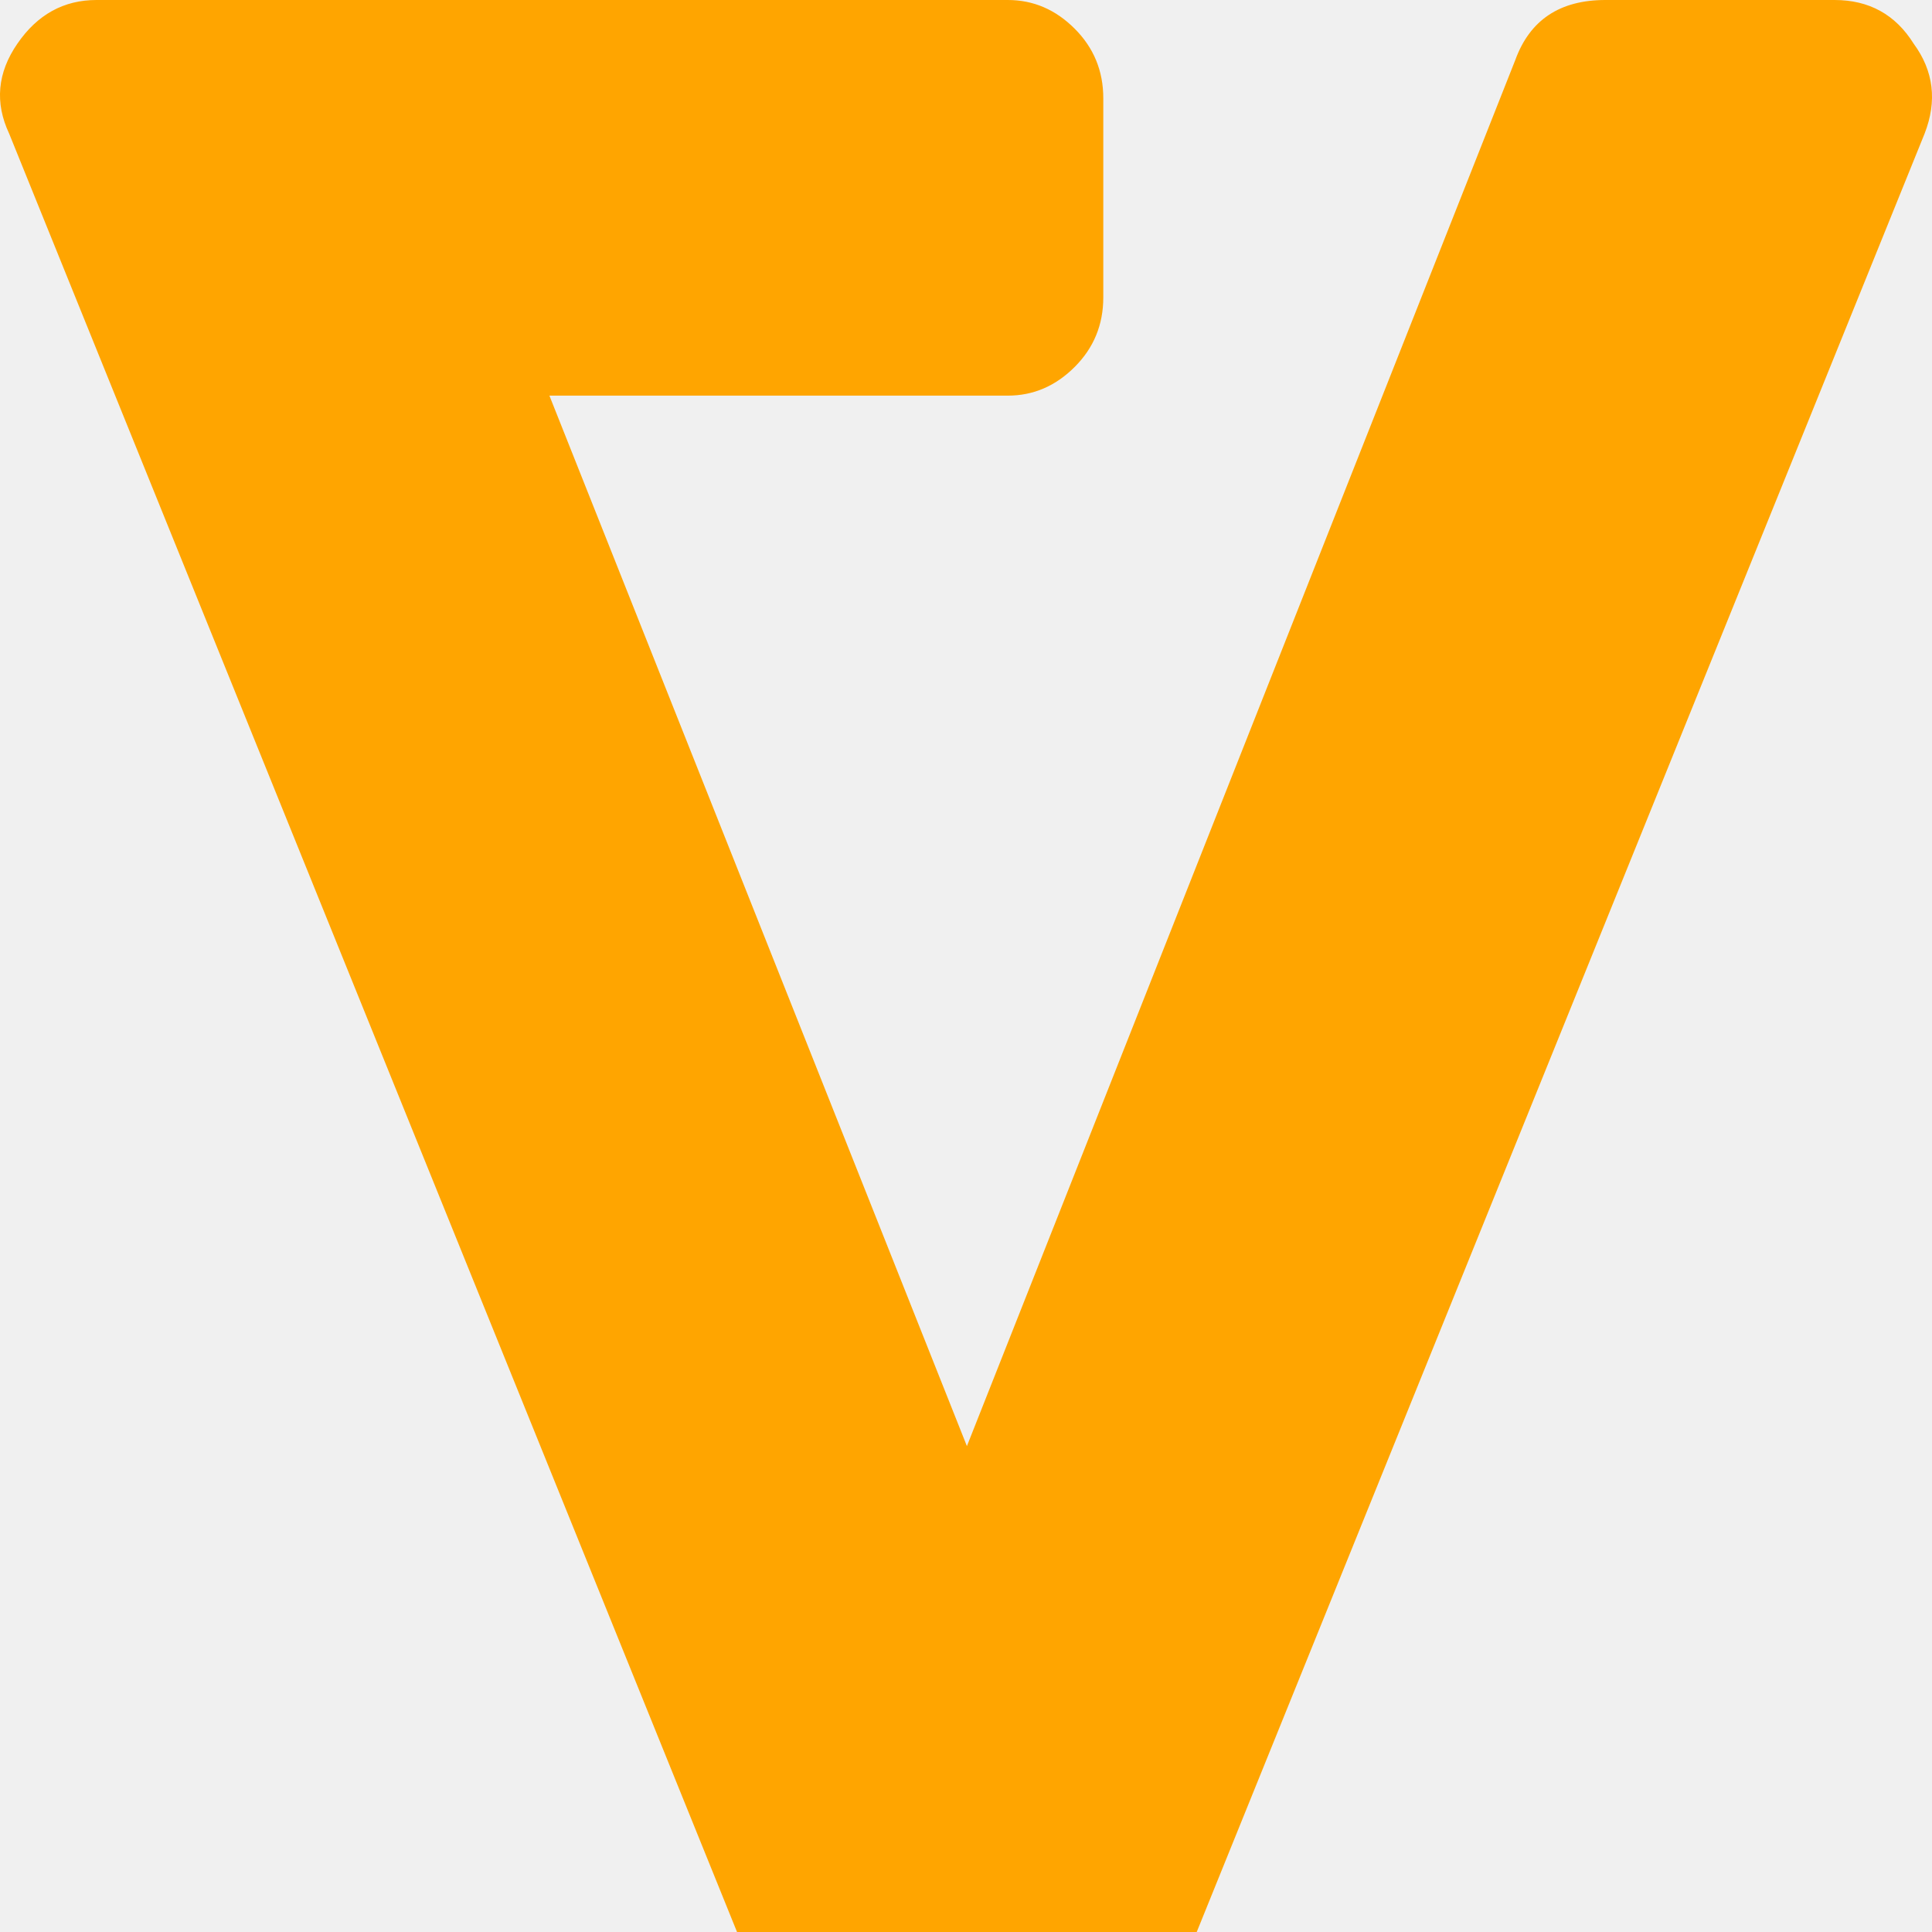
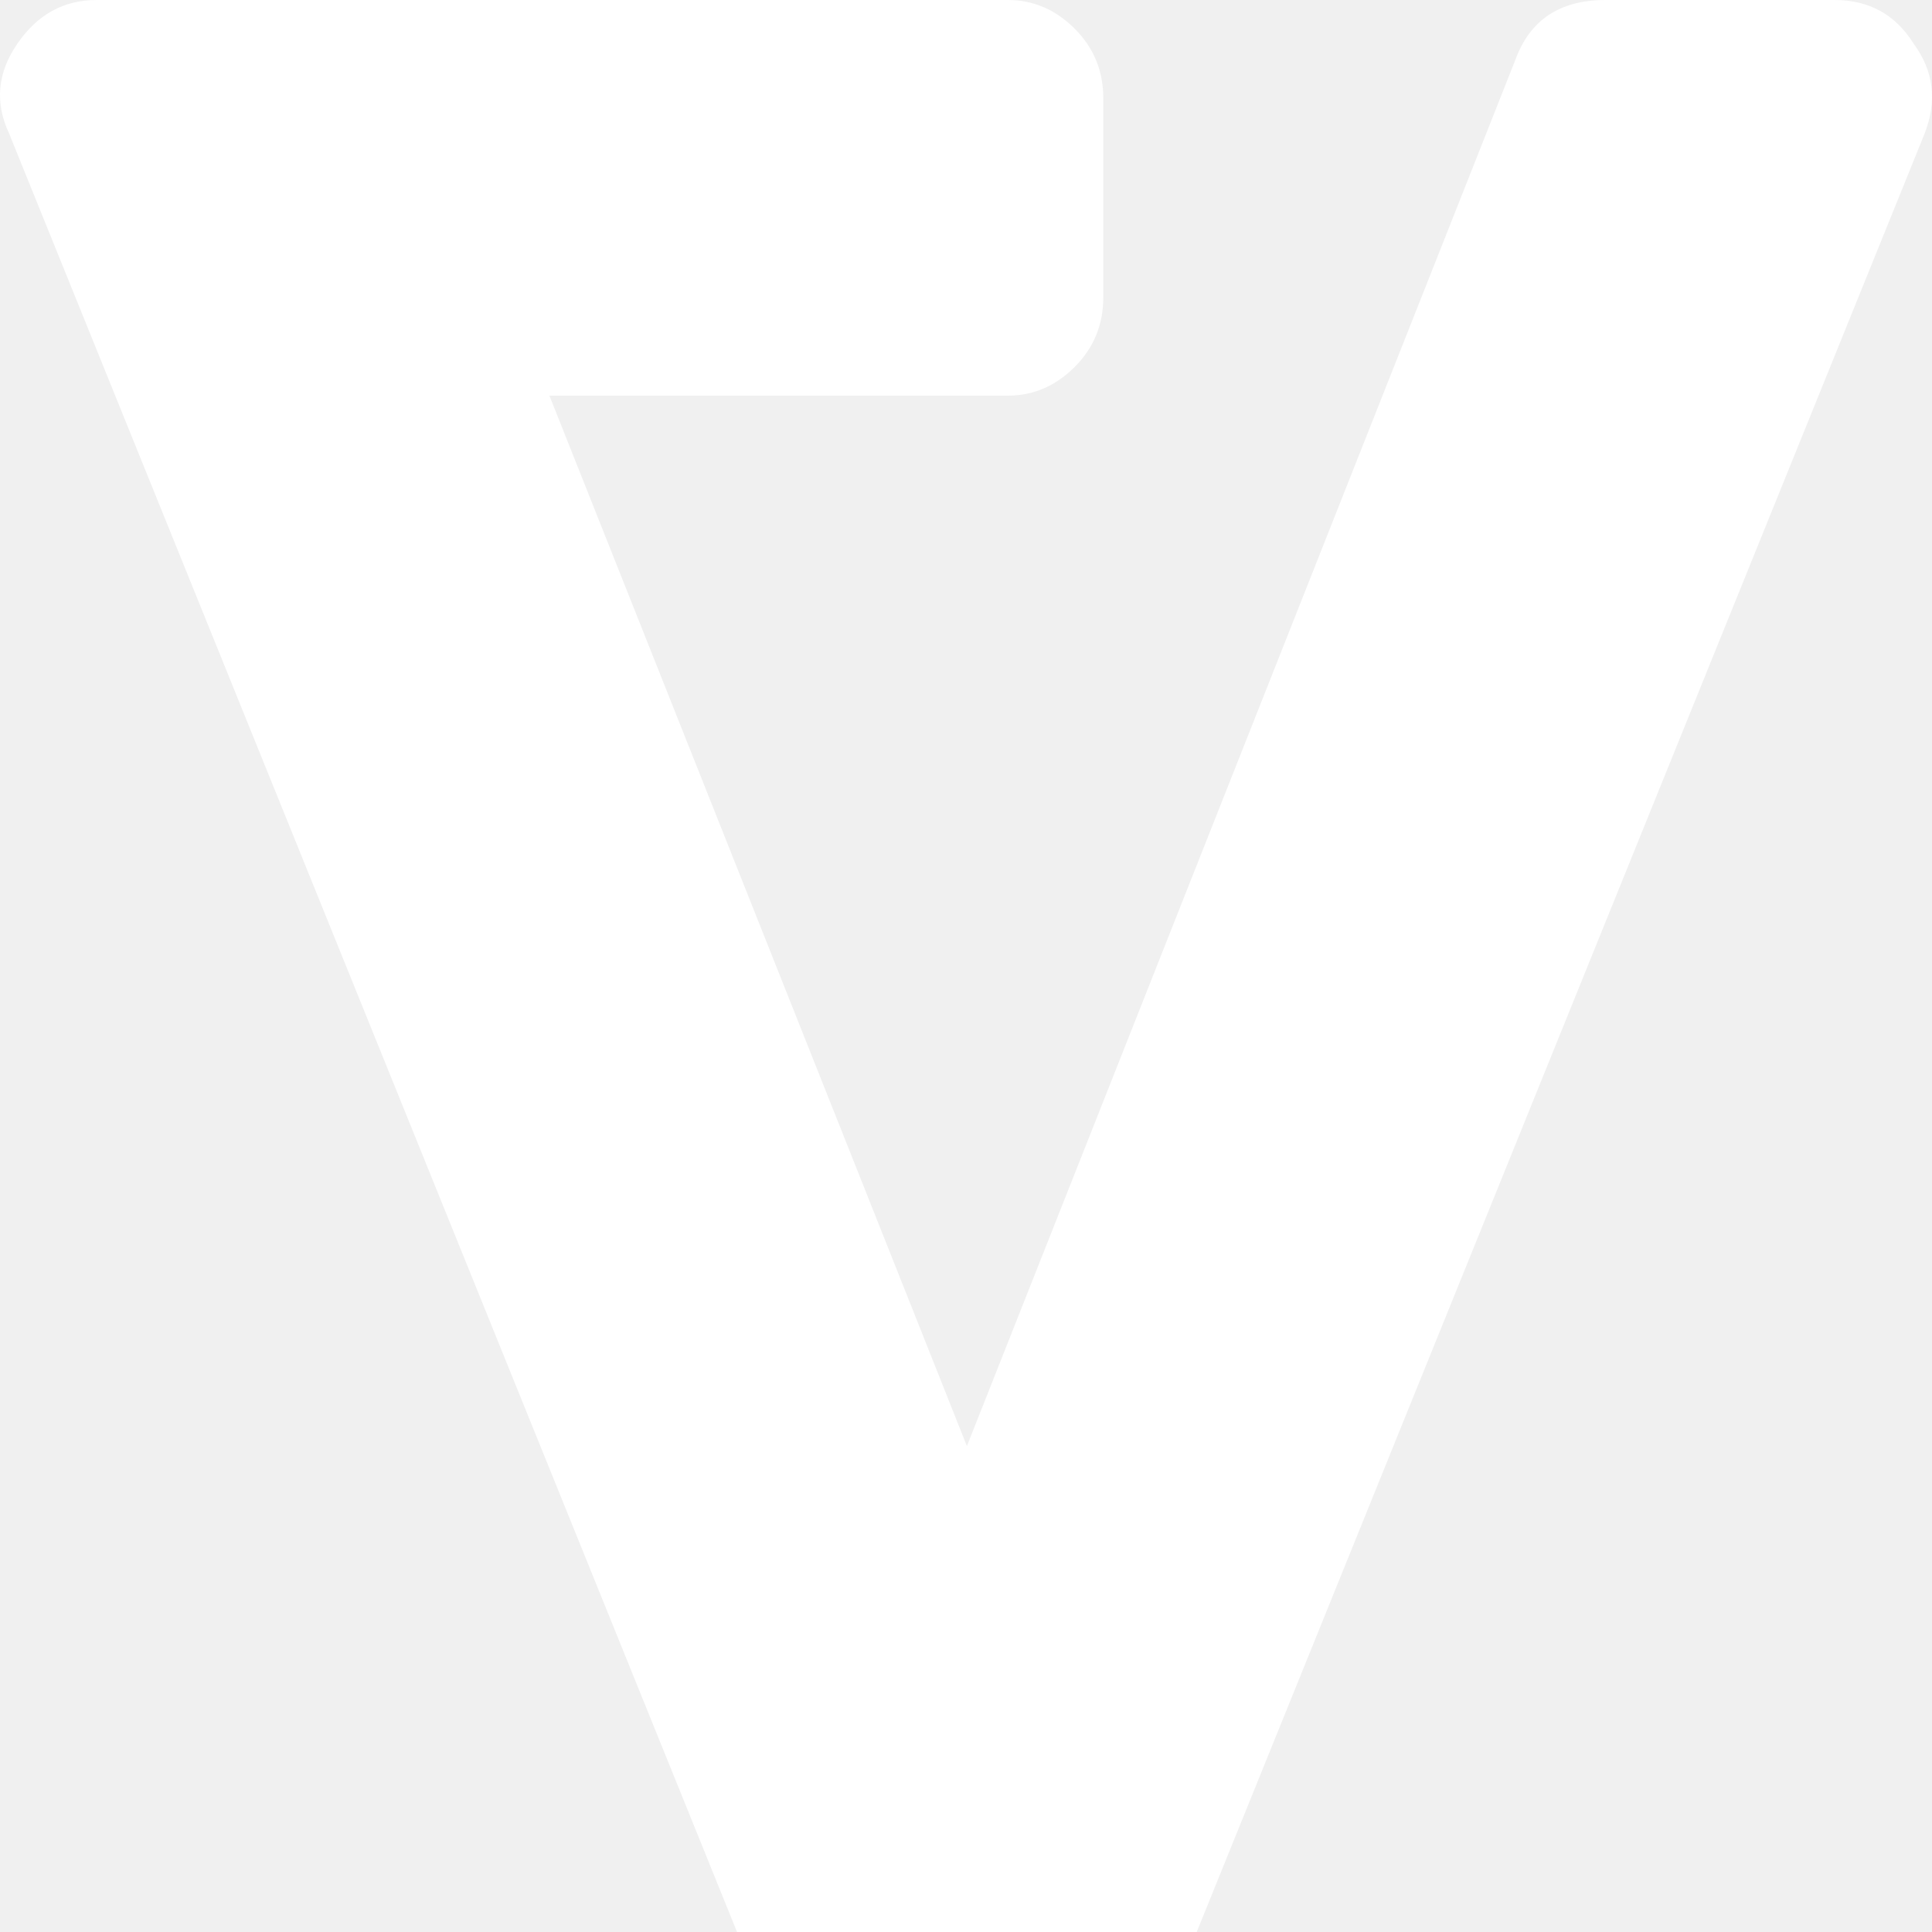
<svg xmlns="http://www.w3.org/2000/svg" width="32px" height="32px" viewBox="0 0 32 32" version="1.1">
  <g id="Transparent-V" stroke="none" strokeWidth="1" fill="none" fillRule="evenodd">
-     <path fill="orange" d="M31.696,0.723 C32.028,1.175 32.088,1.672 31.877,       2.214 L19.494,32.809 C19.344,33.141 19.14,33.389 18.884,       33.555 C18.628,33.721 18.334,33.804 18.003,33.804 L14.026,       33.804 C13.273,33.804 12.776,33.472 12.535,32.809       L0.152, 2.214       C-0.089,1.702 -0.044,1.205 0.288,0.723       C0.619,0.241 1.056,0 1.598,0 L16.692,0       C17.114,0 17.483,0.158 17.8,0.475       C18.116,0.791 18.274,1.175 18.274,1.627       L18.274,4.926       C18.274,5.378 18.116,5.762 17.8,6.078       C17.483,6.395 17.114,6.553 16.692,6.553       L9.1,6.553 L16.015,23.952 L25.098,0.994       C25.339,0.331 25.836,0 26.59,0 L30.386,0       C30.958,0 31.395,0.241 31.696,0.723 Z" id="V" fillRule="nonzero">
+     <path fill="white" d="M31.696,0.723 C32.028,1.175 32.088,1.672 31.877,       2.214 L19.494,32.809 C19.344,33.141 19.14,33.389 18.884,       33.555 C18.628,33.721 18.334,33.804 18.003,33.804 L14.026,       33.804 C13.273,33.804 12.776,33.472 12.535,32.809       L0.152, 2.214       C-0.089,1.702 -0.044,1.205 0.288,0.723       C0.619,0.241 1.056,0 1.598,0 L16.692,0       C17.114,0 17.483,0.158 17.8,0.475       C18.116,0.791 18.274,1.175 18.274,1.627       L18.274,4.926       C18.274,5.378 18.116,5.762 17.8,6.078       C17.483,6.395 17.114,6.553 16.692,6.553       L9.1,6.553 L16.015,23.952 L25.098,0.994       C25.339,0.331 25.836,0 26.59,0 L30.386,0       C30.958,0 31.395,0.241 31.696,0.723 Z" id="V" fillRule="nonzero">
    </path>
  </g>
</svg>
